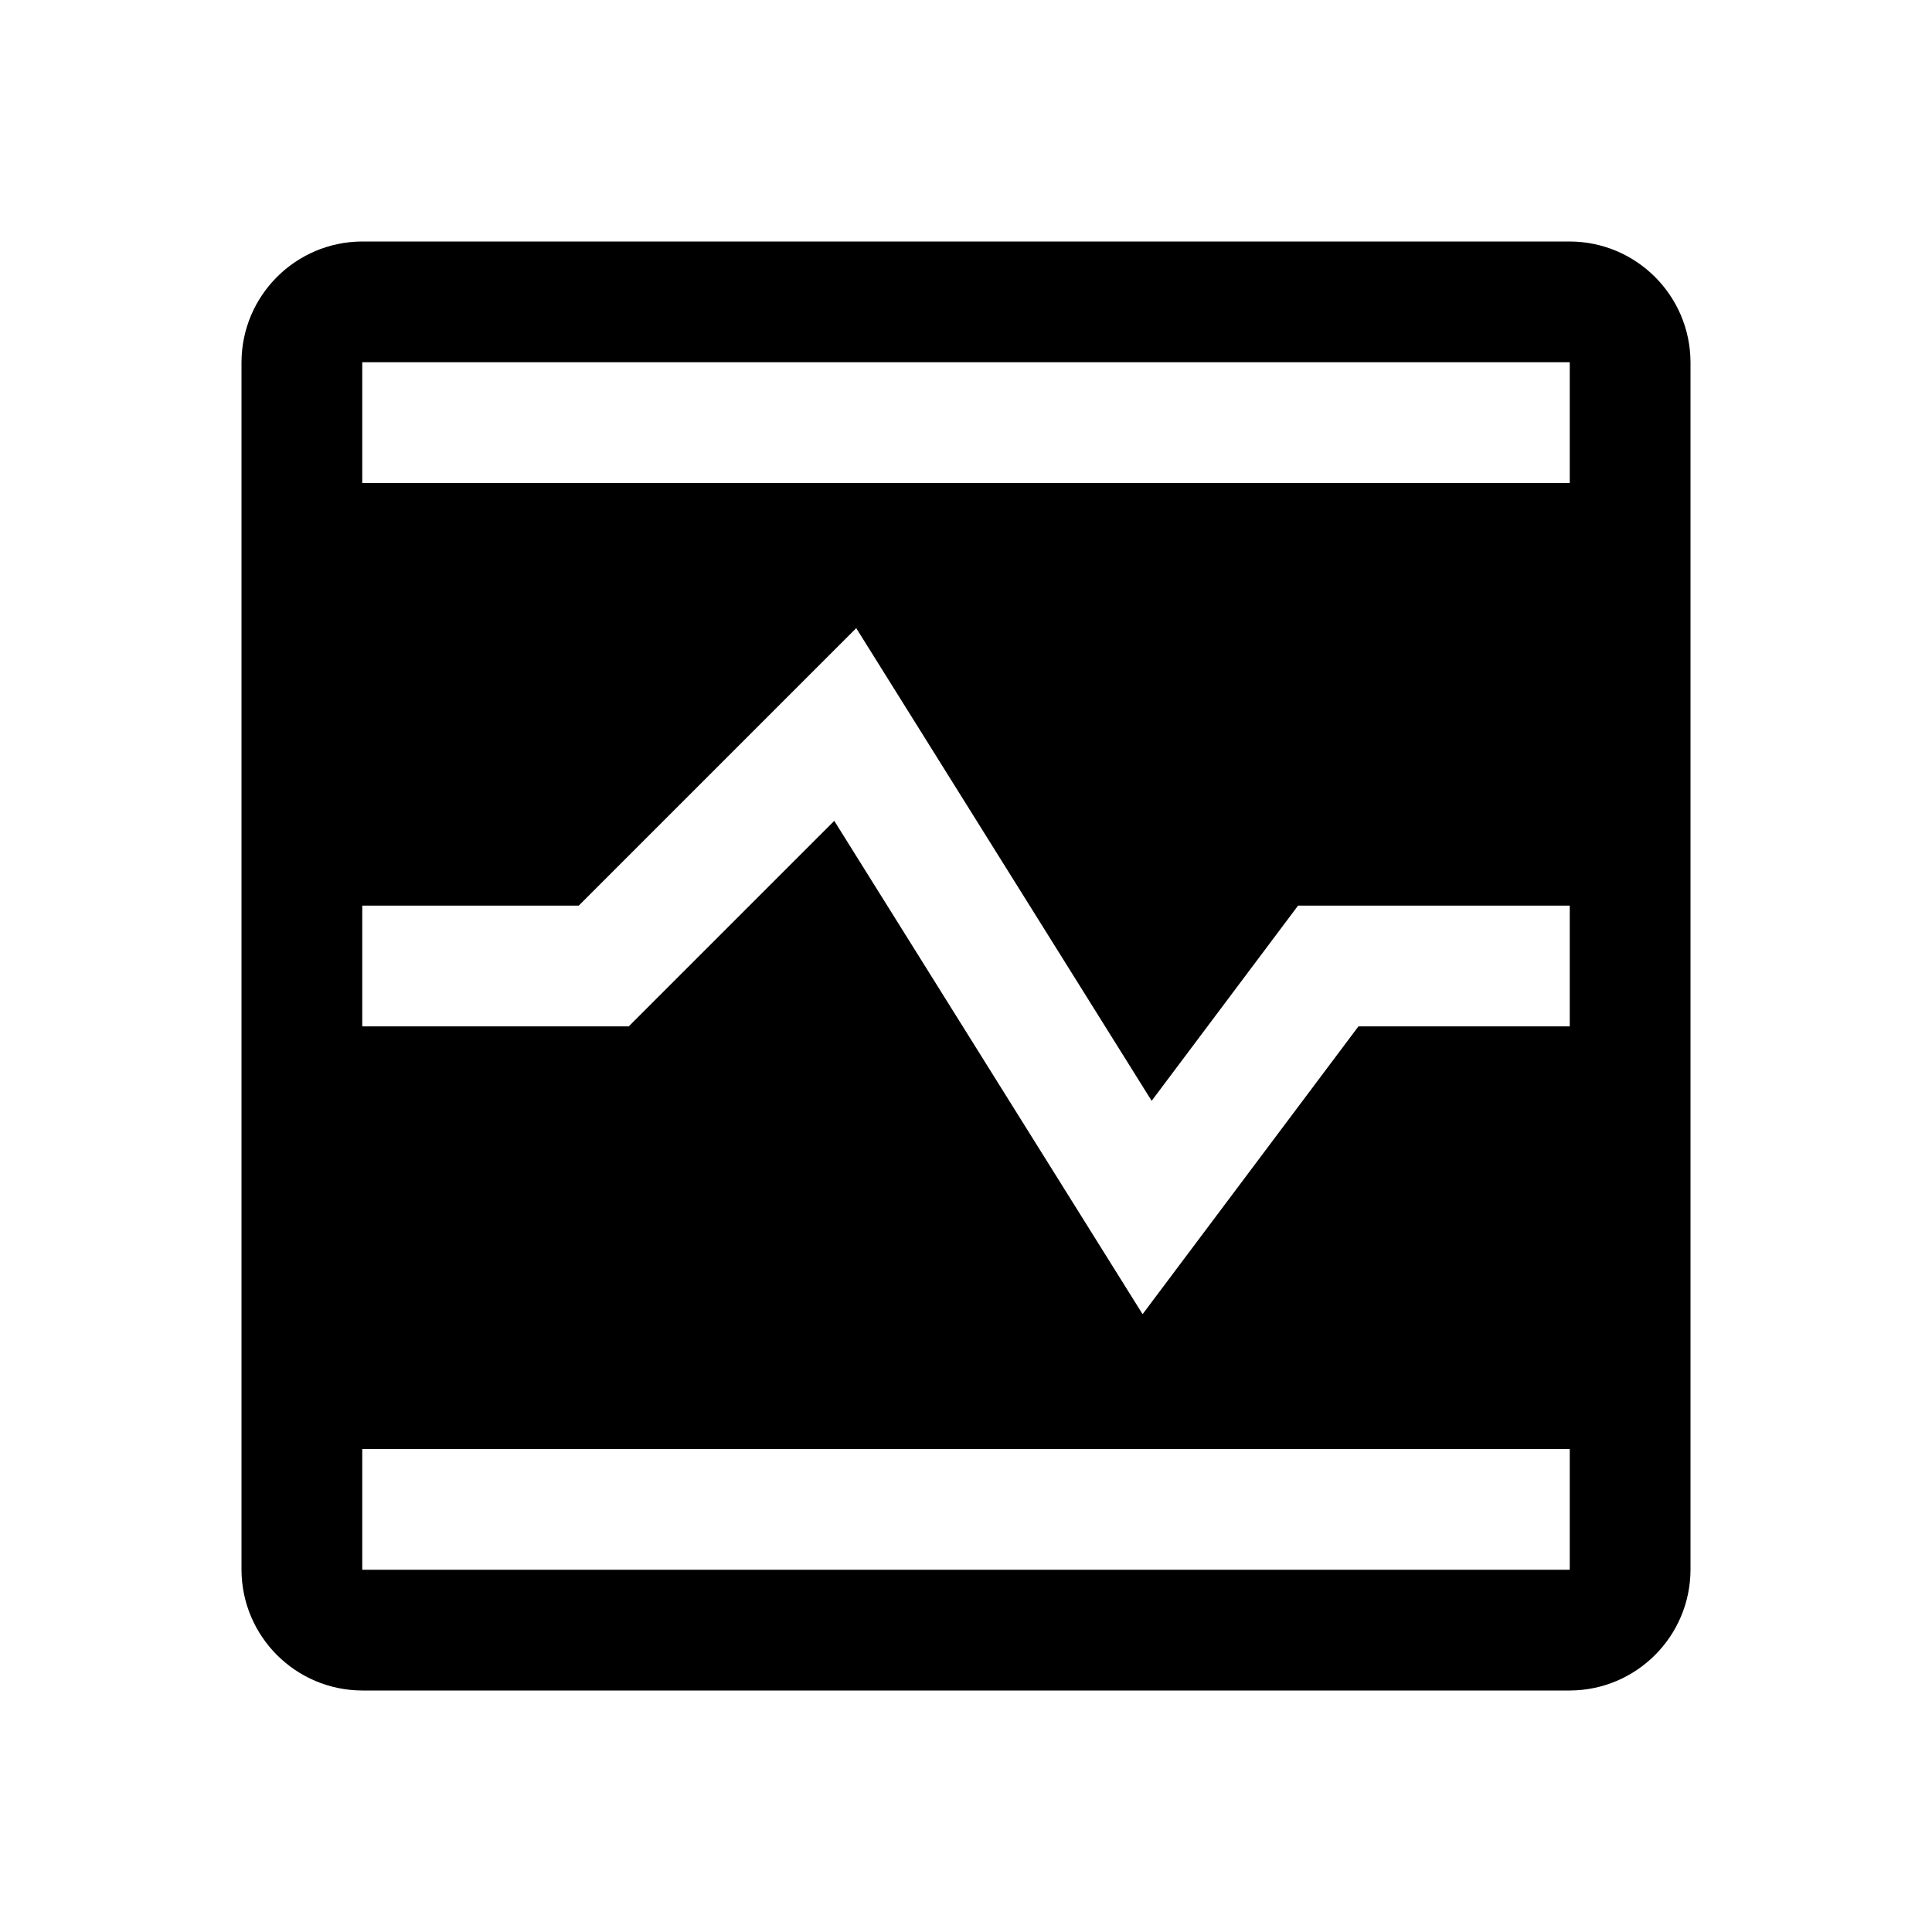
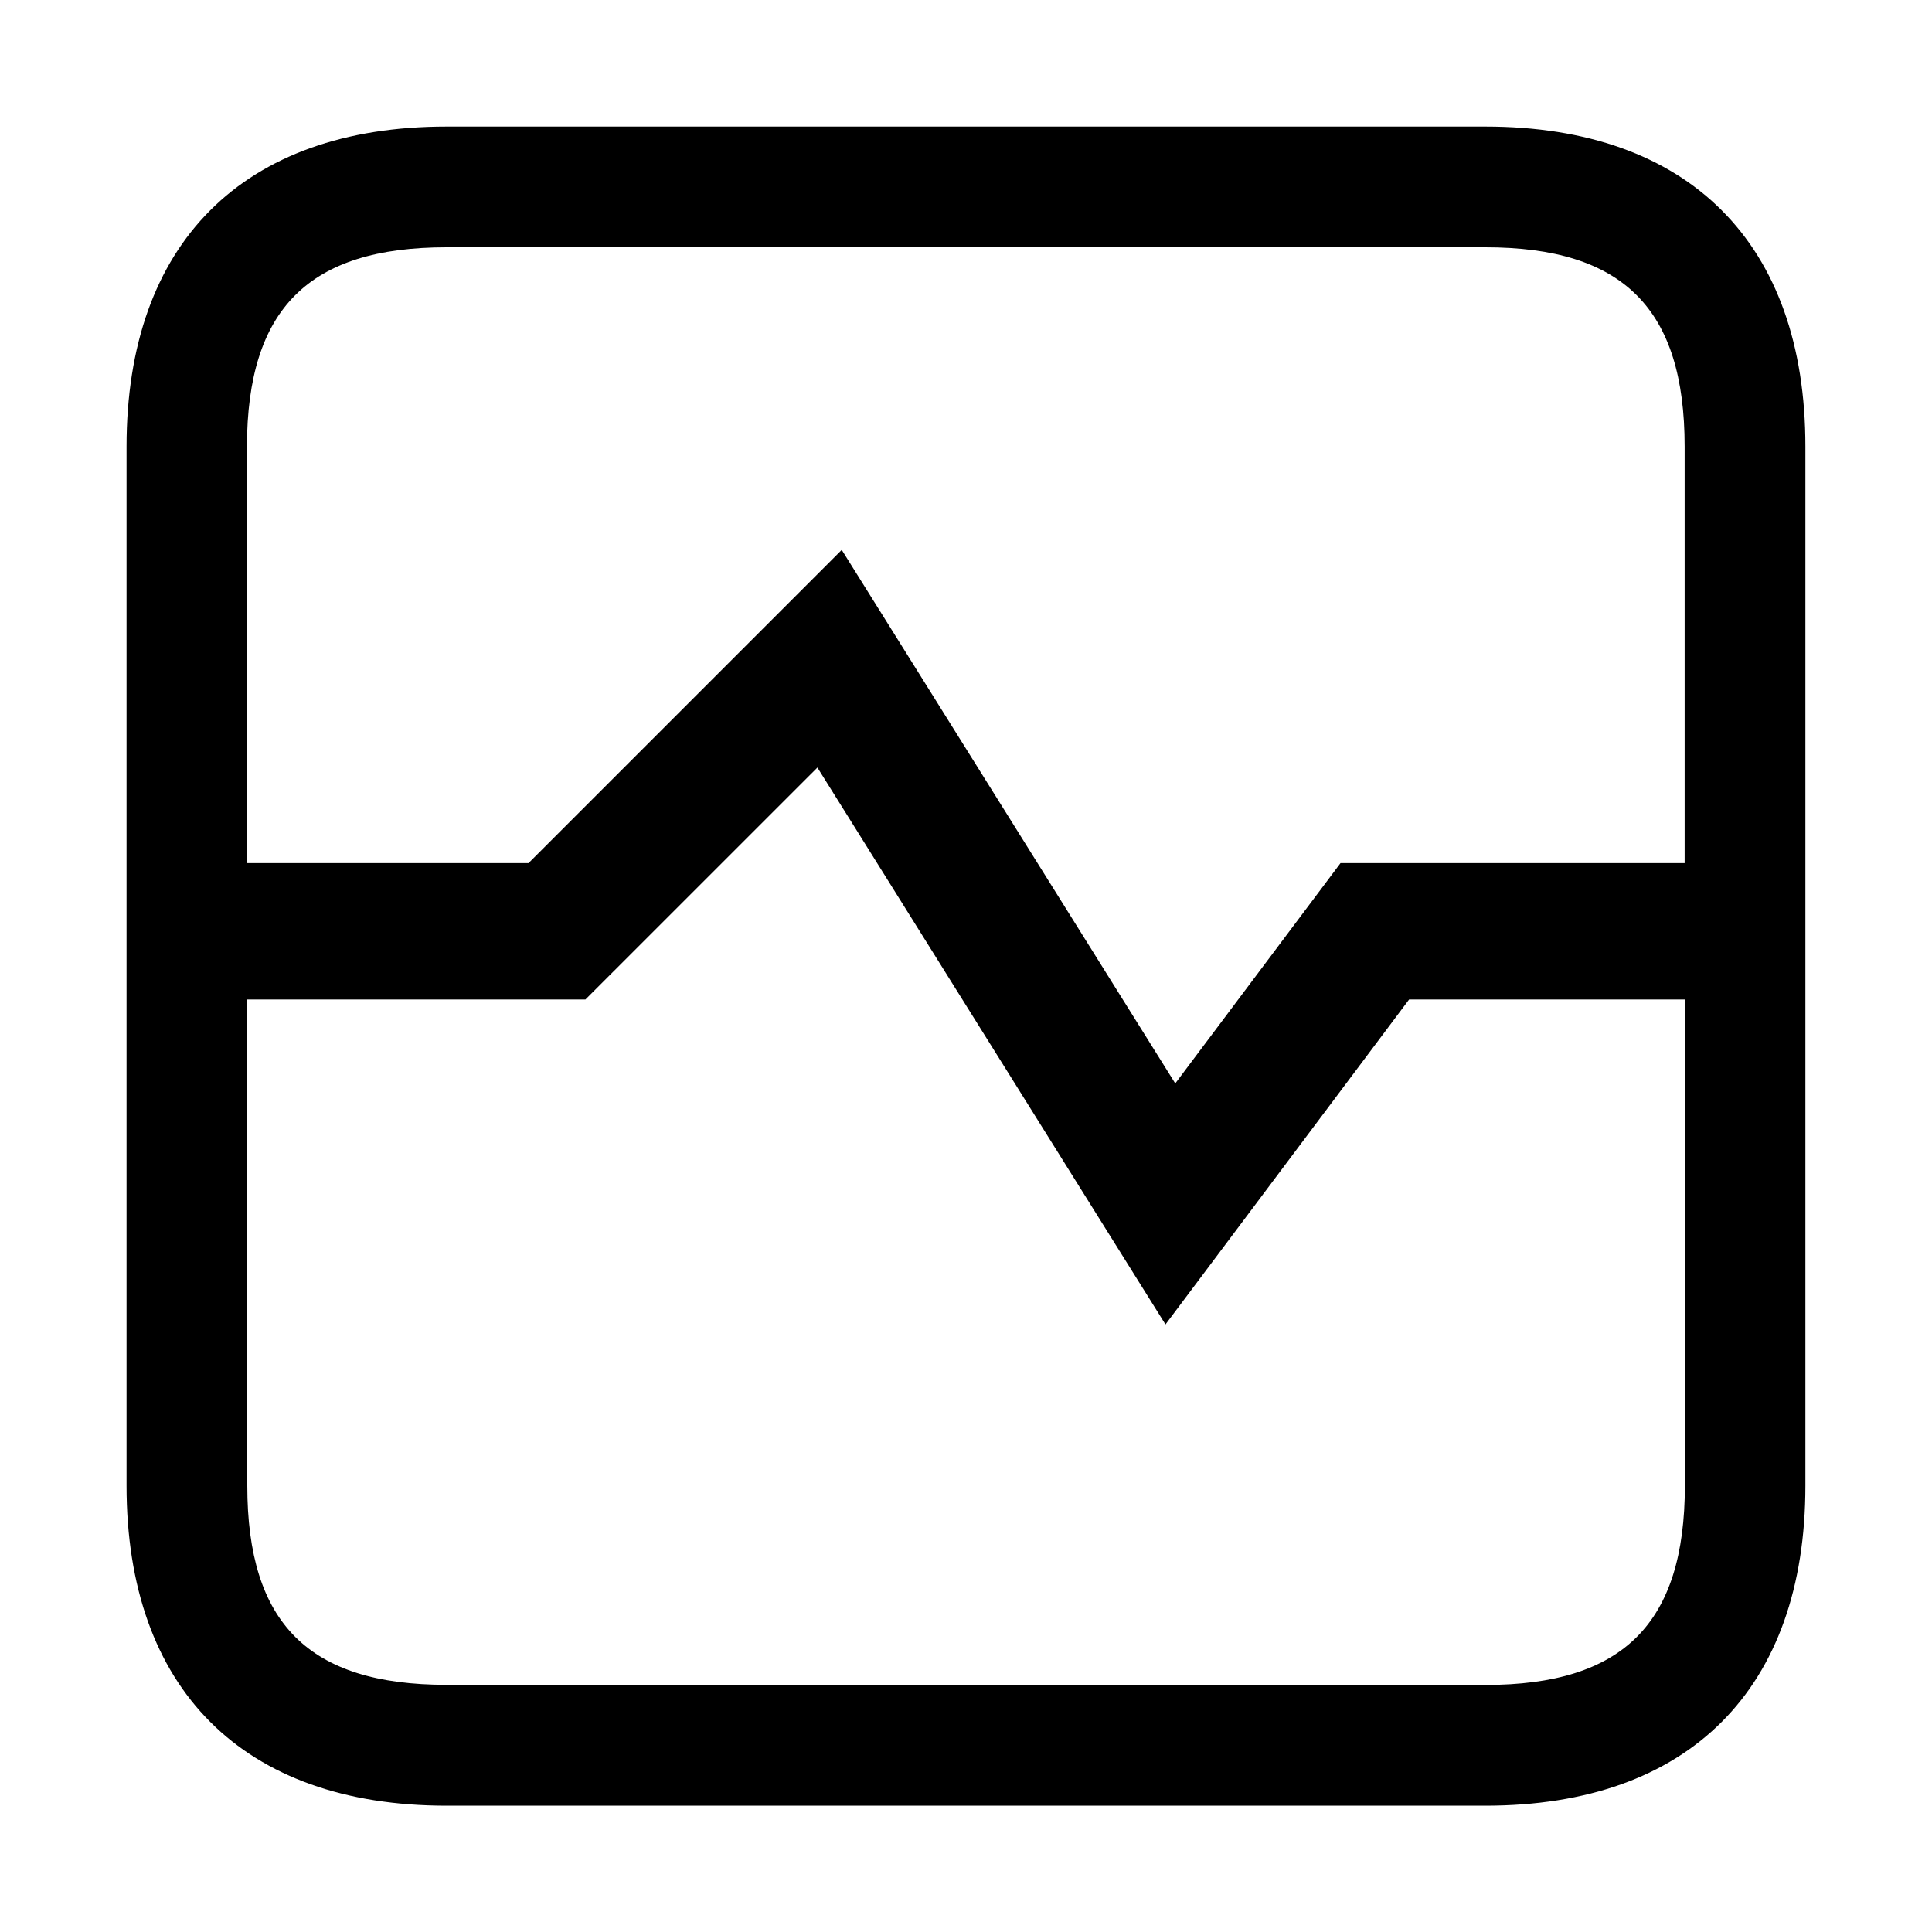
- <svg xmlns="http://www.w3.org/2000/svg" t="1566036347051" class="icon" viewBox="0 0 1024 1024" version="1.1" p-id="5853" width="200" height="200">
+ <svg xmlns="http://www.w3.org/2000/svg" t="1649315195254" class="icon" viewBox="0 0 1024 1024" version="1.1" p-id="3470" width="128" height="128">
  <defs>
    <style type="text/css" />
  </defs>
-   <path d="M832 128H192a64.19 64.19 0 0 0-64 64v640a64.19 64.19 0 0 0 64 64h640a64.19 64.19 0 0 0 64-64V192a64.19 64.19 0 0 0-64-64z m0 703.89l-0.11 0.11H192.11l-0.11-0.11V768h640zM832 544H720L605.6 696.54 442.18 435.07 333.25 544H192v-64h114.75l147.07-147.07L610.4 583.46 688 480h144z m0-288H192v-63.89l0.11-0.11h639.78l0.11 0.11z" p-id="5854" />
+   <path d="M787.296 67.072H236.672c-107.808 0-169.6 61.824-169.6 169.6v550.784c0 107.808 61.824 169.6 169.6 169.6h550.624c107.808 0 169.6-61.824 169.6-169.6V236.736c0.064-107.84-61.792-169.664-169.6-169.664z m-550.624 64h550.624c73.088 0 105.6 32.576 105.6 105.6v220.8h-182.4l-87.584 116.768-176.768-282.784-166.016 166.016H130.88v-220.8c0.16-73.024 32.736-105.6 105.792-105.6z m550.624 761.92H236.672c-73.056 0-105.6-32.576-105.6-105.6v-257.632h179.2l122.976-122.944 184.48 295.168 129.12-172.224h146.176v257.696c-0.064 72.96-32.64 105.6-105.728 105.6z" p-id="3471" />
</svg>
